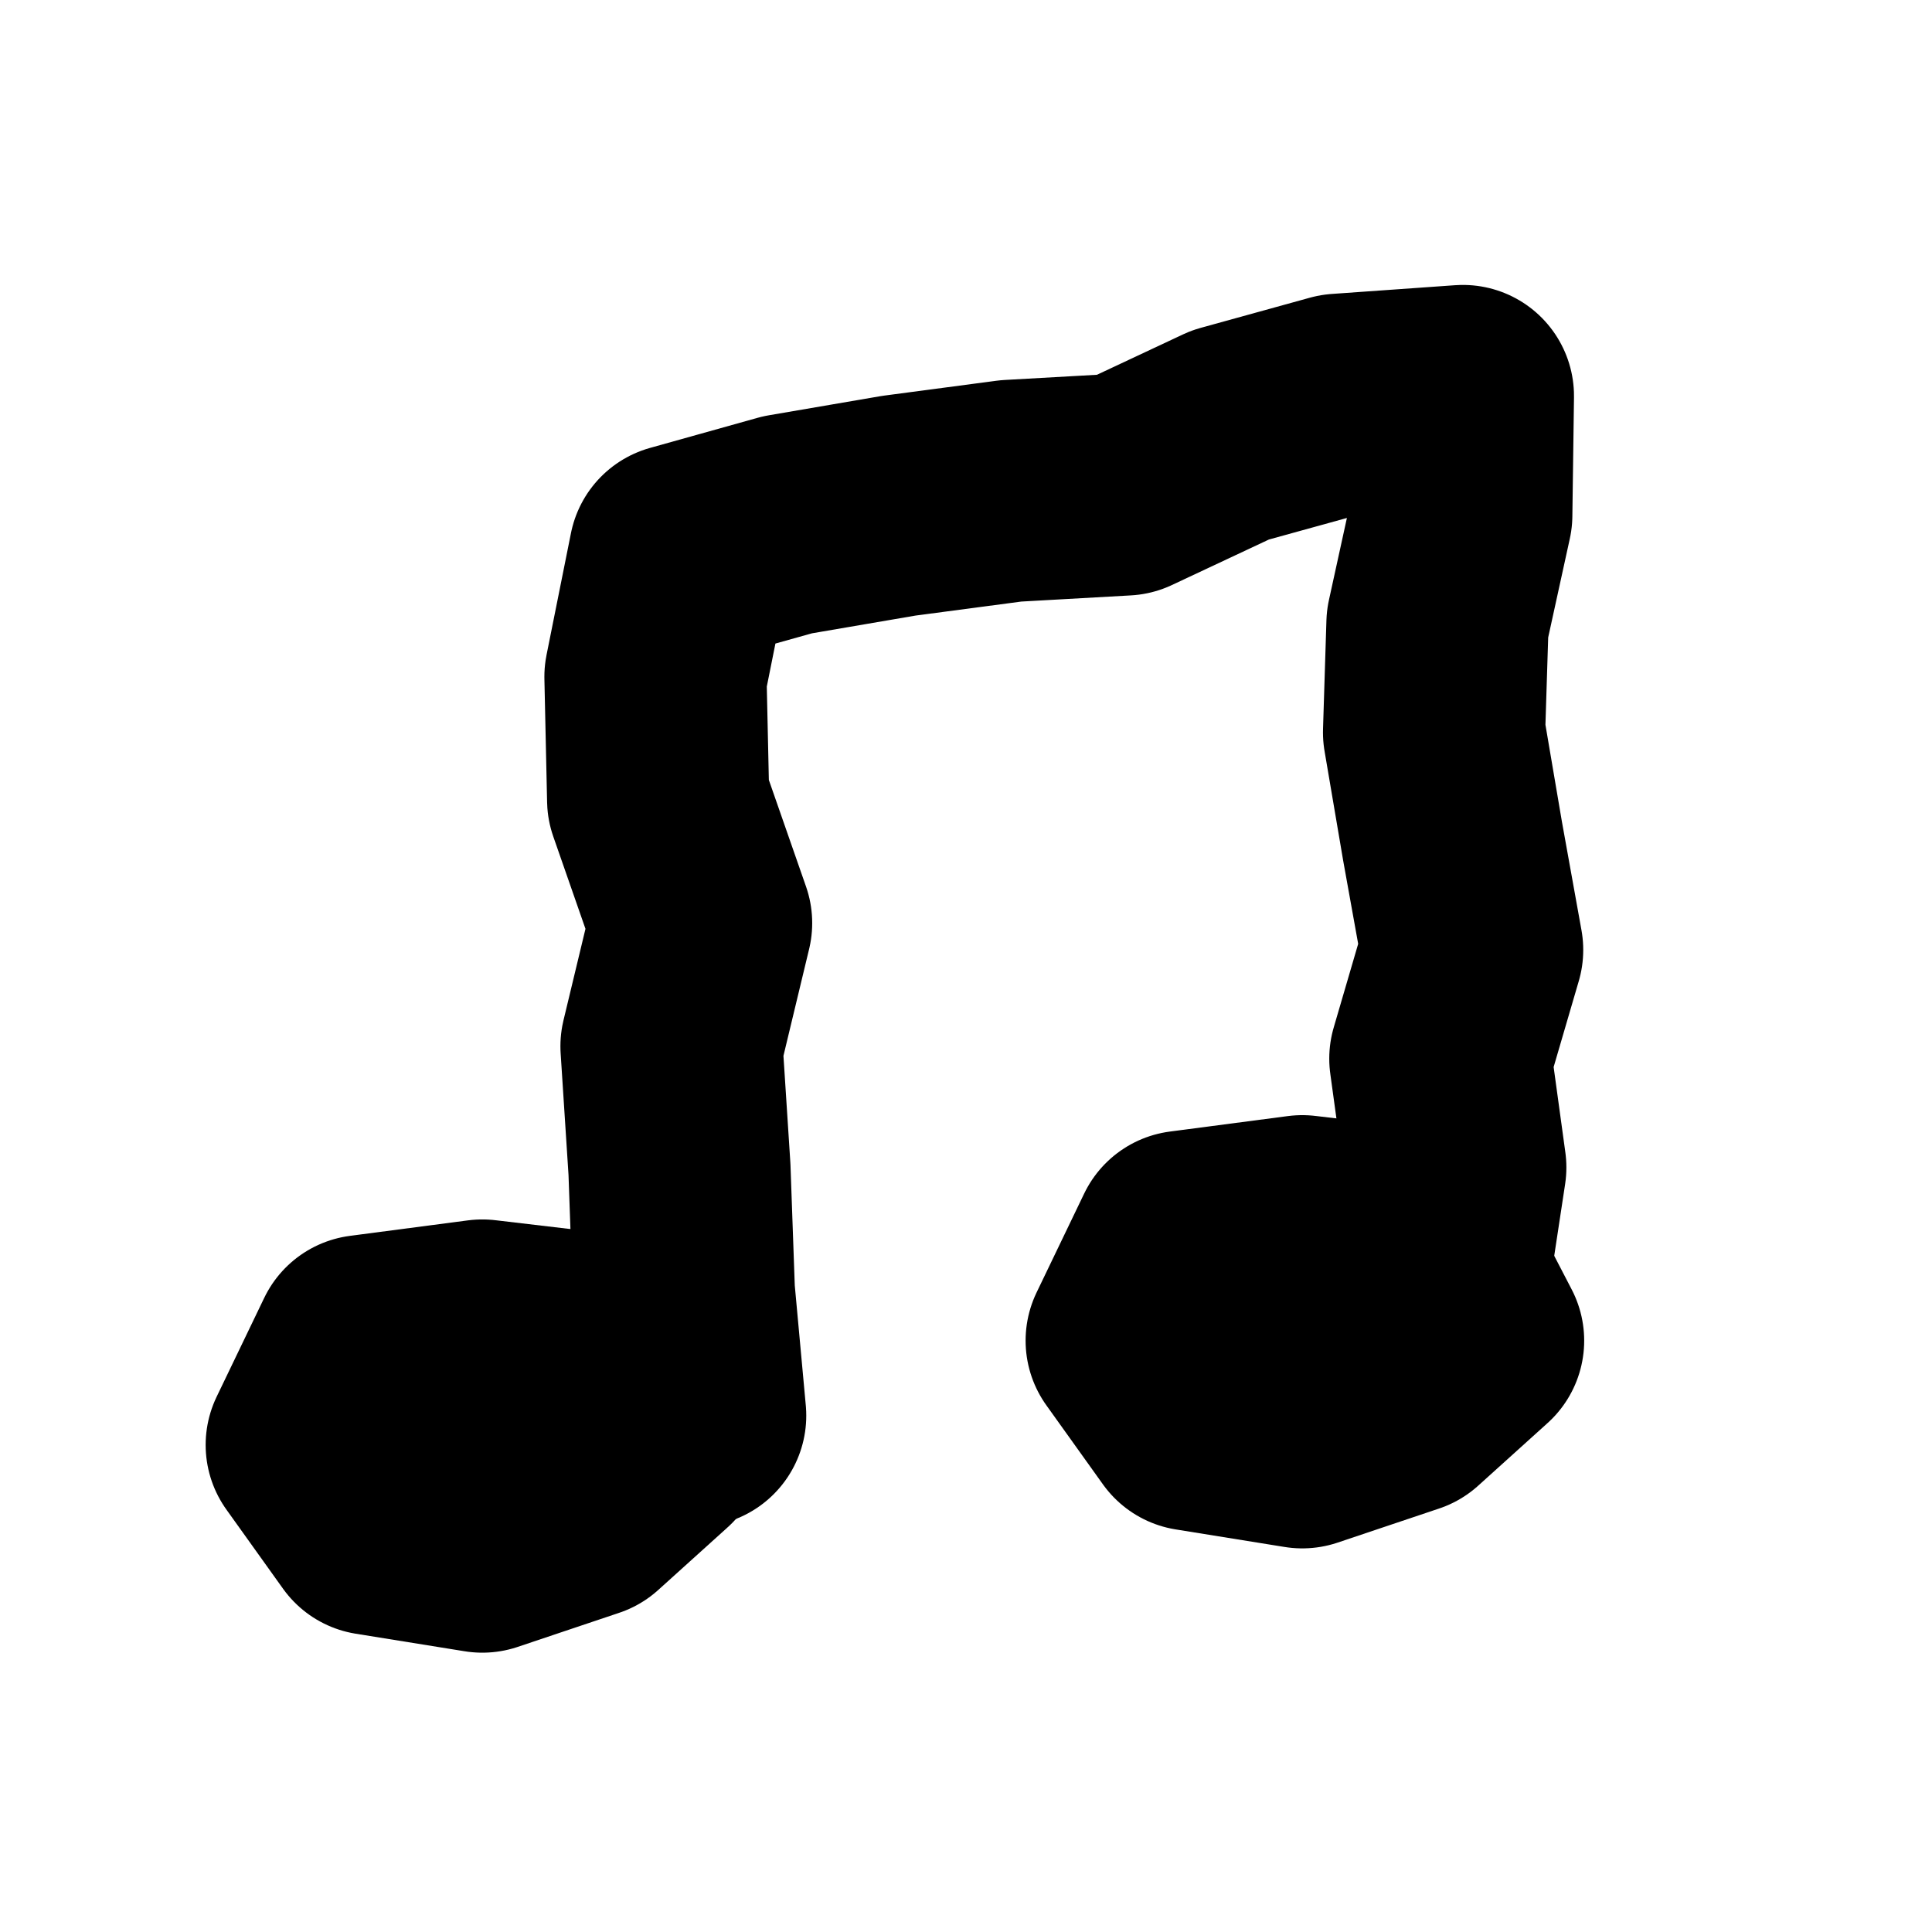
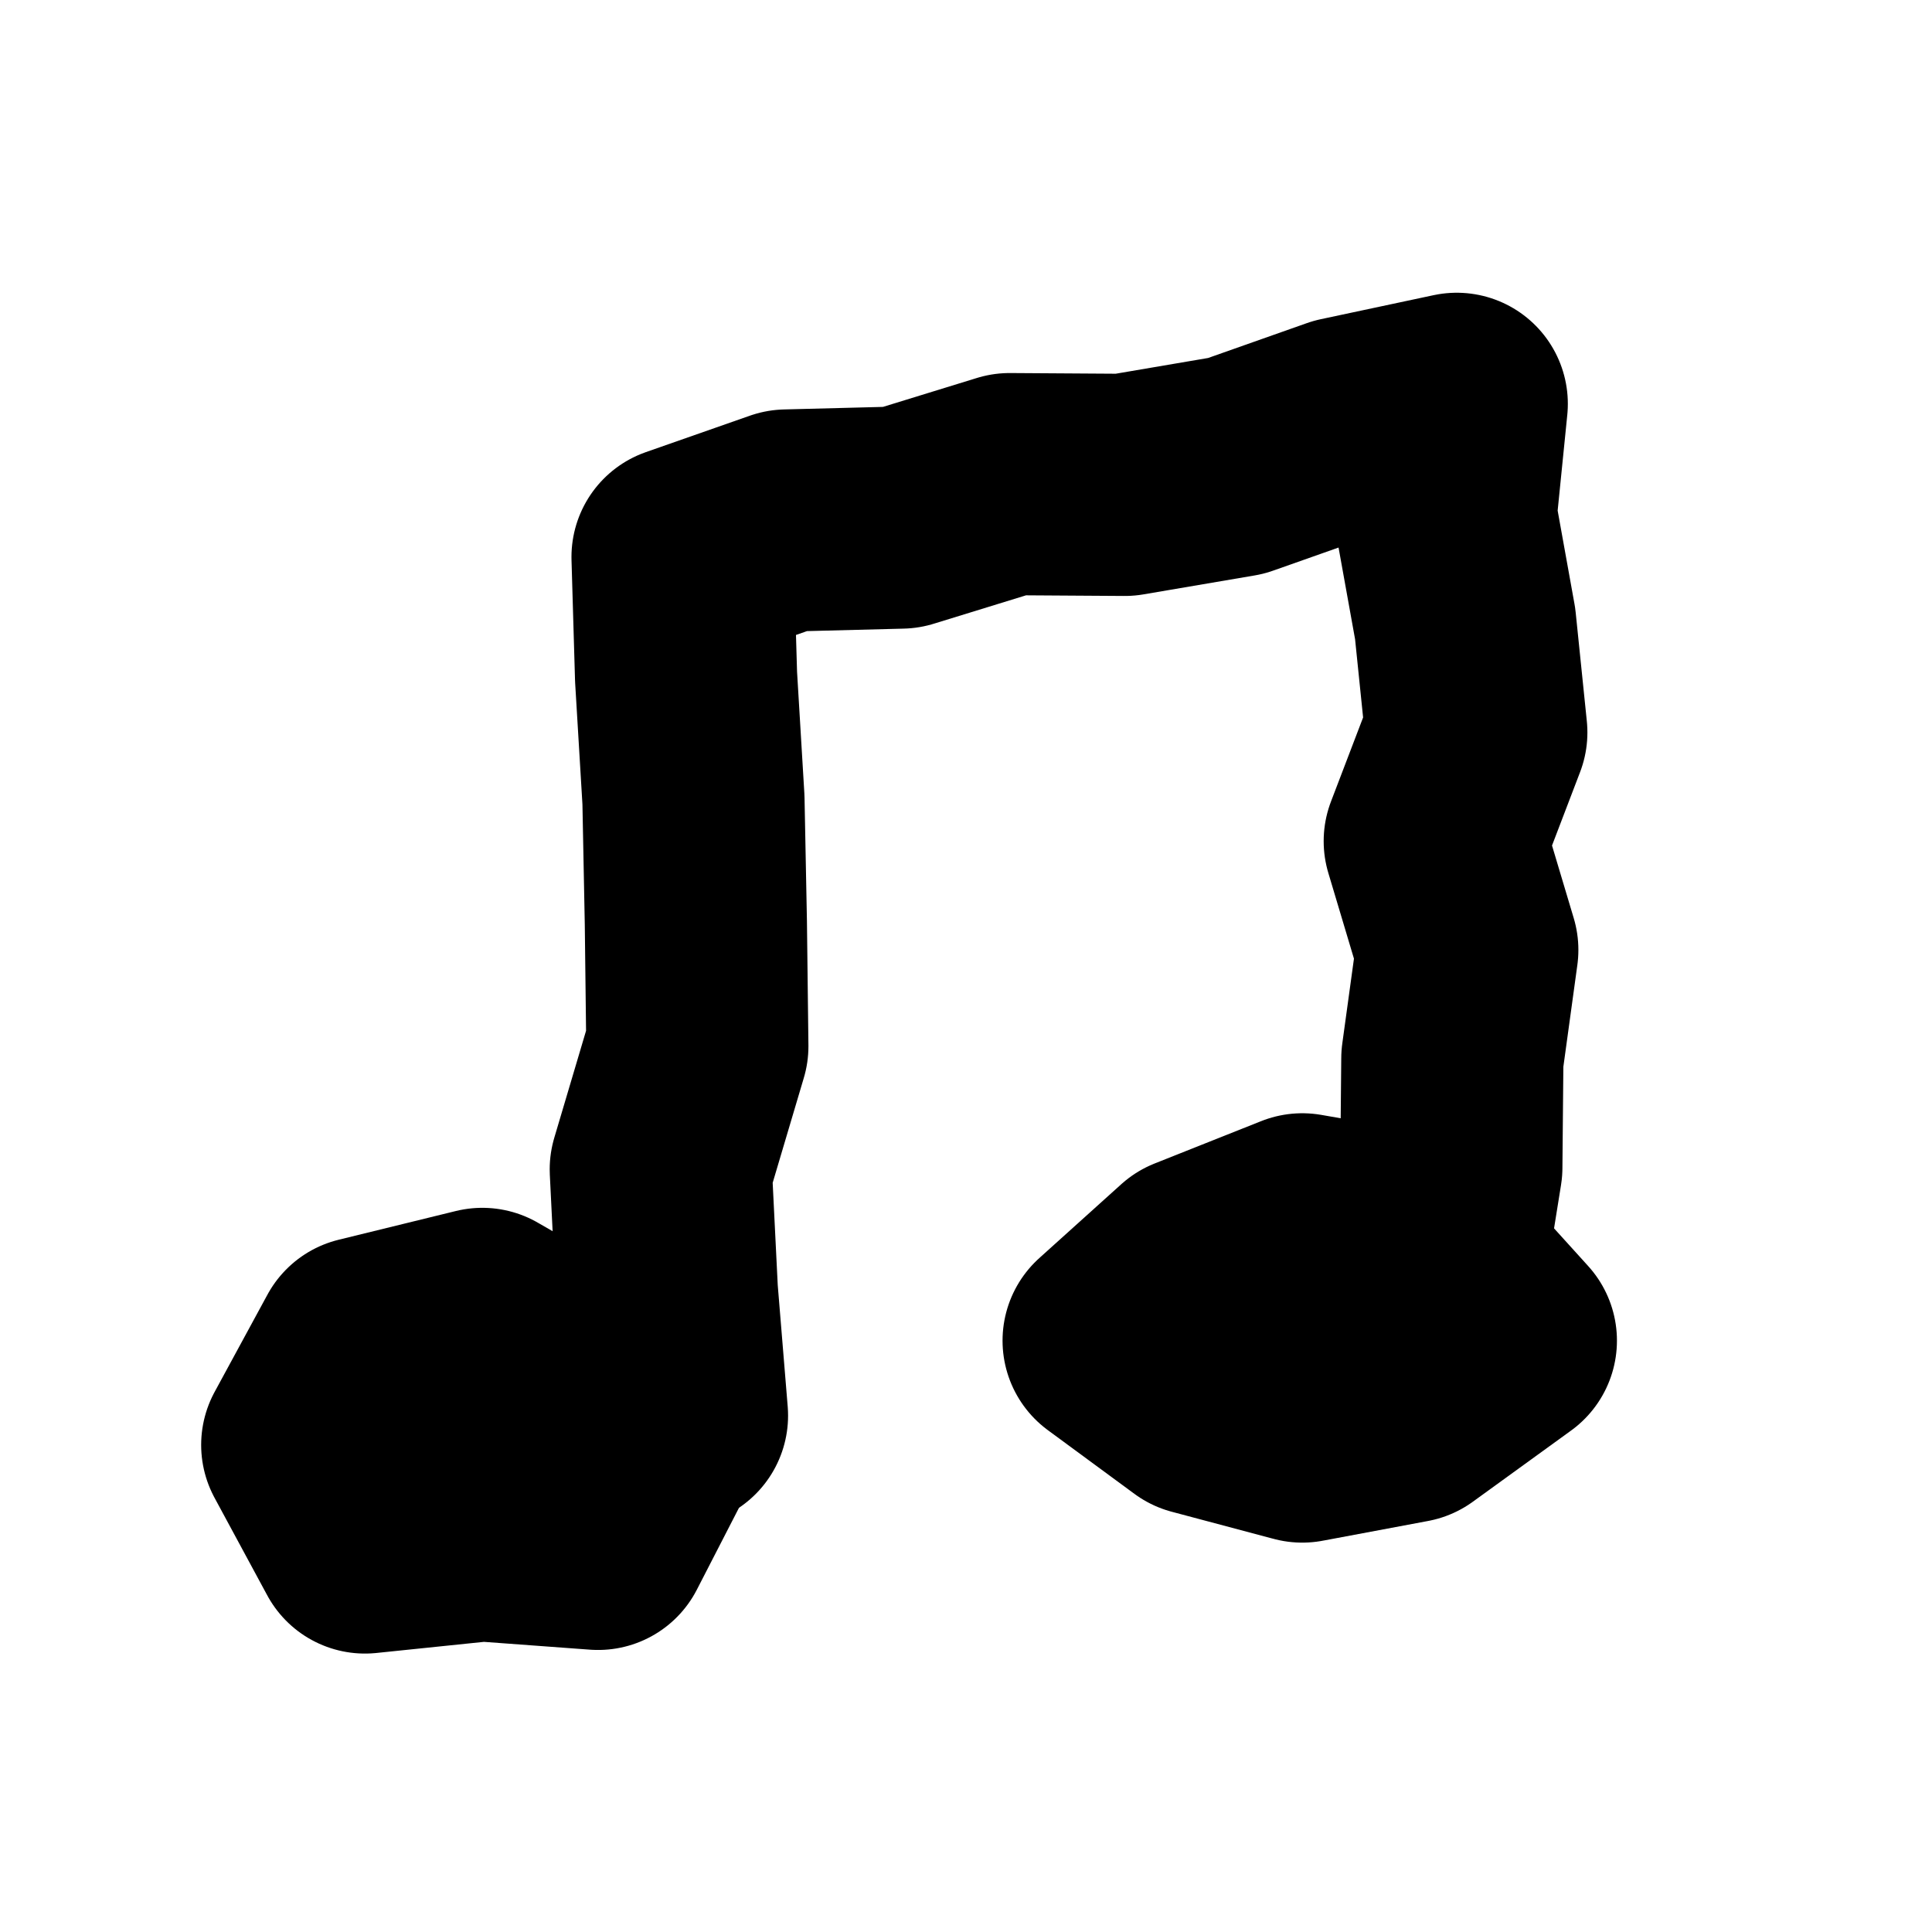
<svg xmlns="http://www.w3.org/2000/svg" id="SM_Icons" data-name="SM Icons" width="200" height="200" viewBox="0 0 200 200">
-   <polyline points="71.964 146.543 70.793 133.796 70.339 121.053 69.514 108.306 72.578 95.556 68.133 82.809 67.854 70.053 70.382 57.445 81.526 54.327 93.046 52.353 104.652 50.816 116.427 50.153 127.353 45.027 138.667 41.901 151.44 40.996 151.271 53.312 148.806 64.568 148.453 75.821 150.367 87.076 152.396 98.335 149.104 109.59 150.651 120.854 148.938 132.117" style="fill: none; stroke: #000; stroke-linecap: round; stroke-linejoin: round; stroke-width: 23px;" />
-   <polygon points="49.93 137.736 37.716 139.339 32.789 149.578 38.648 157.767 49.93 159.585 60.436 156.057 67.613 149.578 62.215 139.184 49.93 137.736" style="fill: none; stroke: #000; stroke-linecap: round; stroke-linejoin: round; stroke-width: 23px;" />
-   <polygon points="134.811 126.939 122.597 128.542 117.67 138.782 123.529 146.97 134.811 148.788 145.317 145.26 152.494 138.782 147.096 128.387 134.811 126.939" style="fill: none; stroke: #000; stroke-linecap: round; stroke-linejoin: round; stroke-width: 23px;" />
+   <polyline points="70.081 146.543 69.035 133.796 68.404 121.053 72.188 108.306 72.036 95.556 71.787 82.809 71.021 70.053 70.658 57.658 81.441 53.882 93.278 53.578 104.519 50.117 116.435 50.194 127.961 48.231 139.12 44.292 150.802 41.804 149.644 53.312 151.673 64.568 152.827 75.821 148.526 87.076 151.893 98.335 150.346 109.59 150.241 120.854 148.429 132.117" style="fill: none; stroke: #000; stroke-linecap: round; stroke-linejoin: round; stroke-width: 23px;" />
+   <polygon points="49.93 136.533 37.793 139.508 32.324 149.578 37.78 159.677 49.93 158.421 61.911 159.304 66.915 149.578 60.623 142.69 49.93 136.533" style="fill: none; stroke: #000; stroke-linecap: round; stroke-linejoin: round; stroke-width: 23px;" />
+   <polygon points="134.811 126.743 123.773 131.132 115.283 138.782 124.251 145.381 134.811 148.192 145.72 146.147 155.885 138.782 146.888 128.845 134.811 126.743" style="fill: none; stroke: #000; stroke-linecap: round; stroke-linejoin: round; stroke-width: 23px;" />
</svg>
